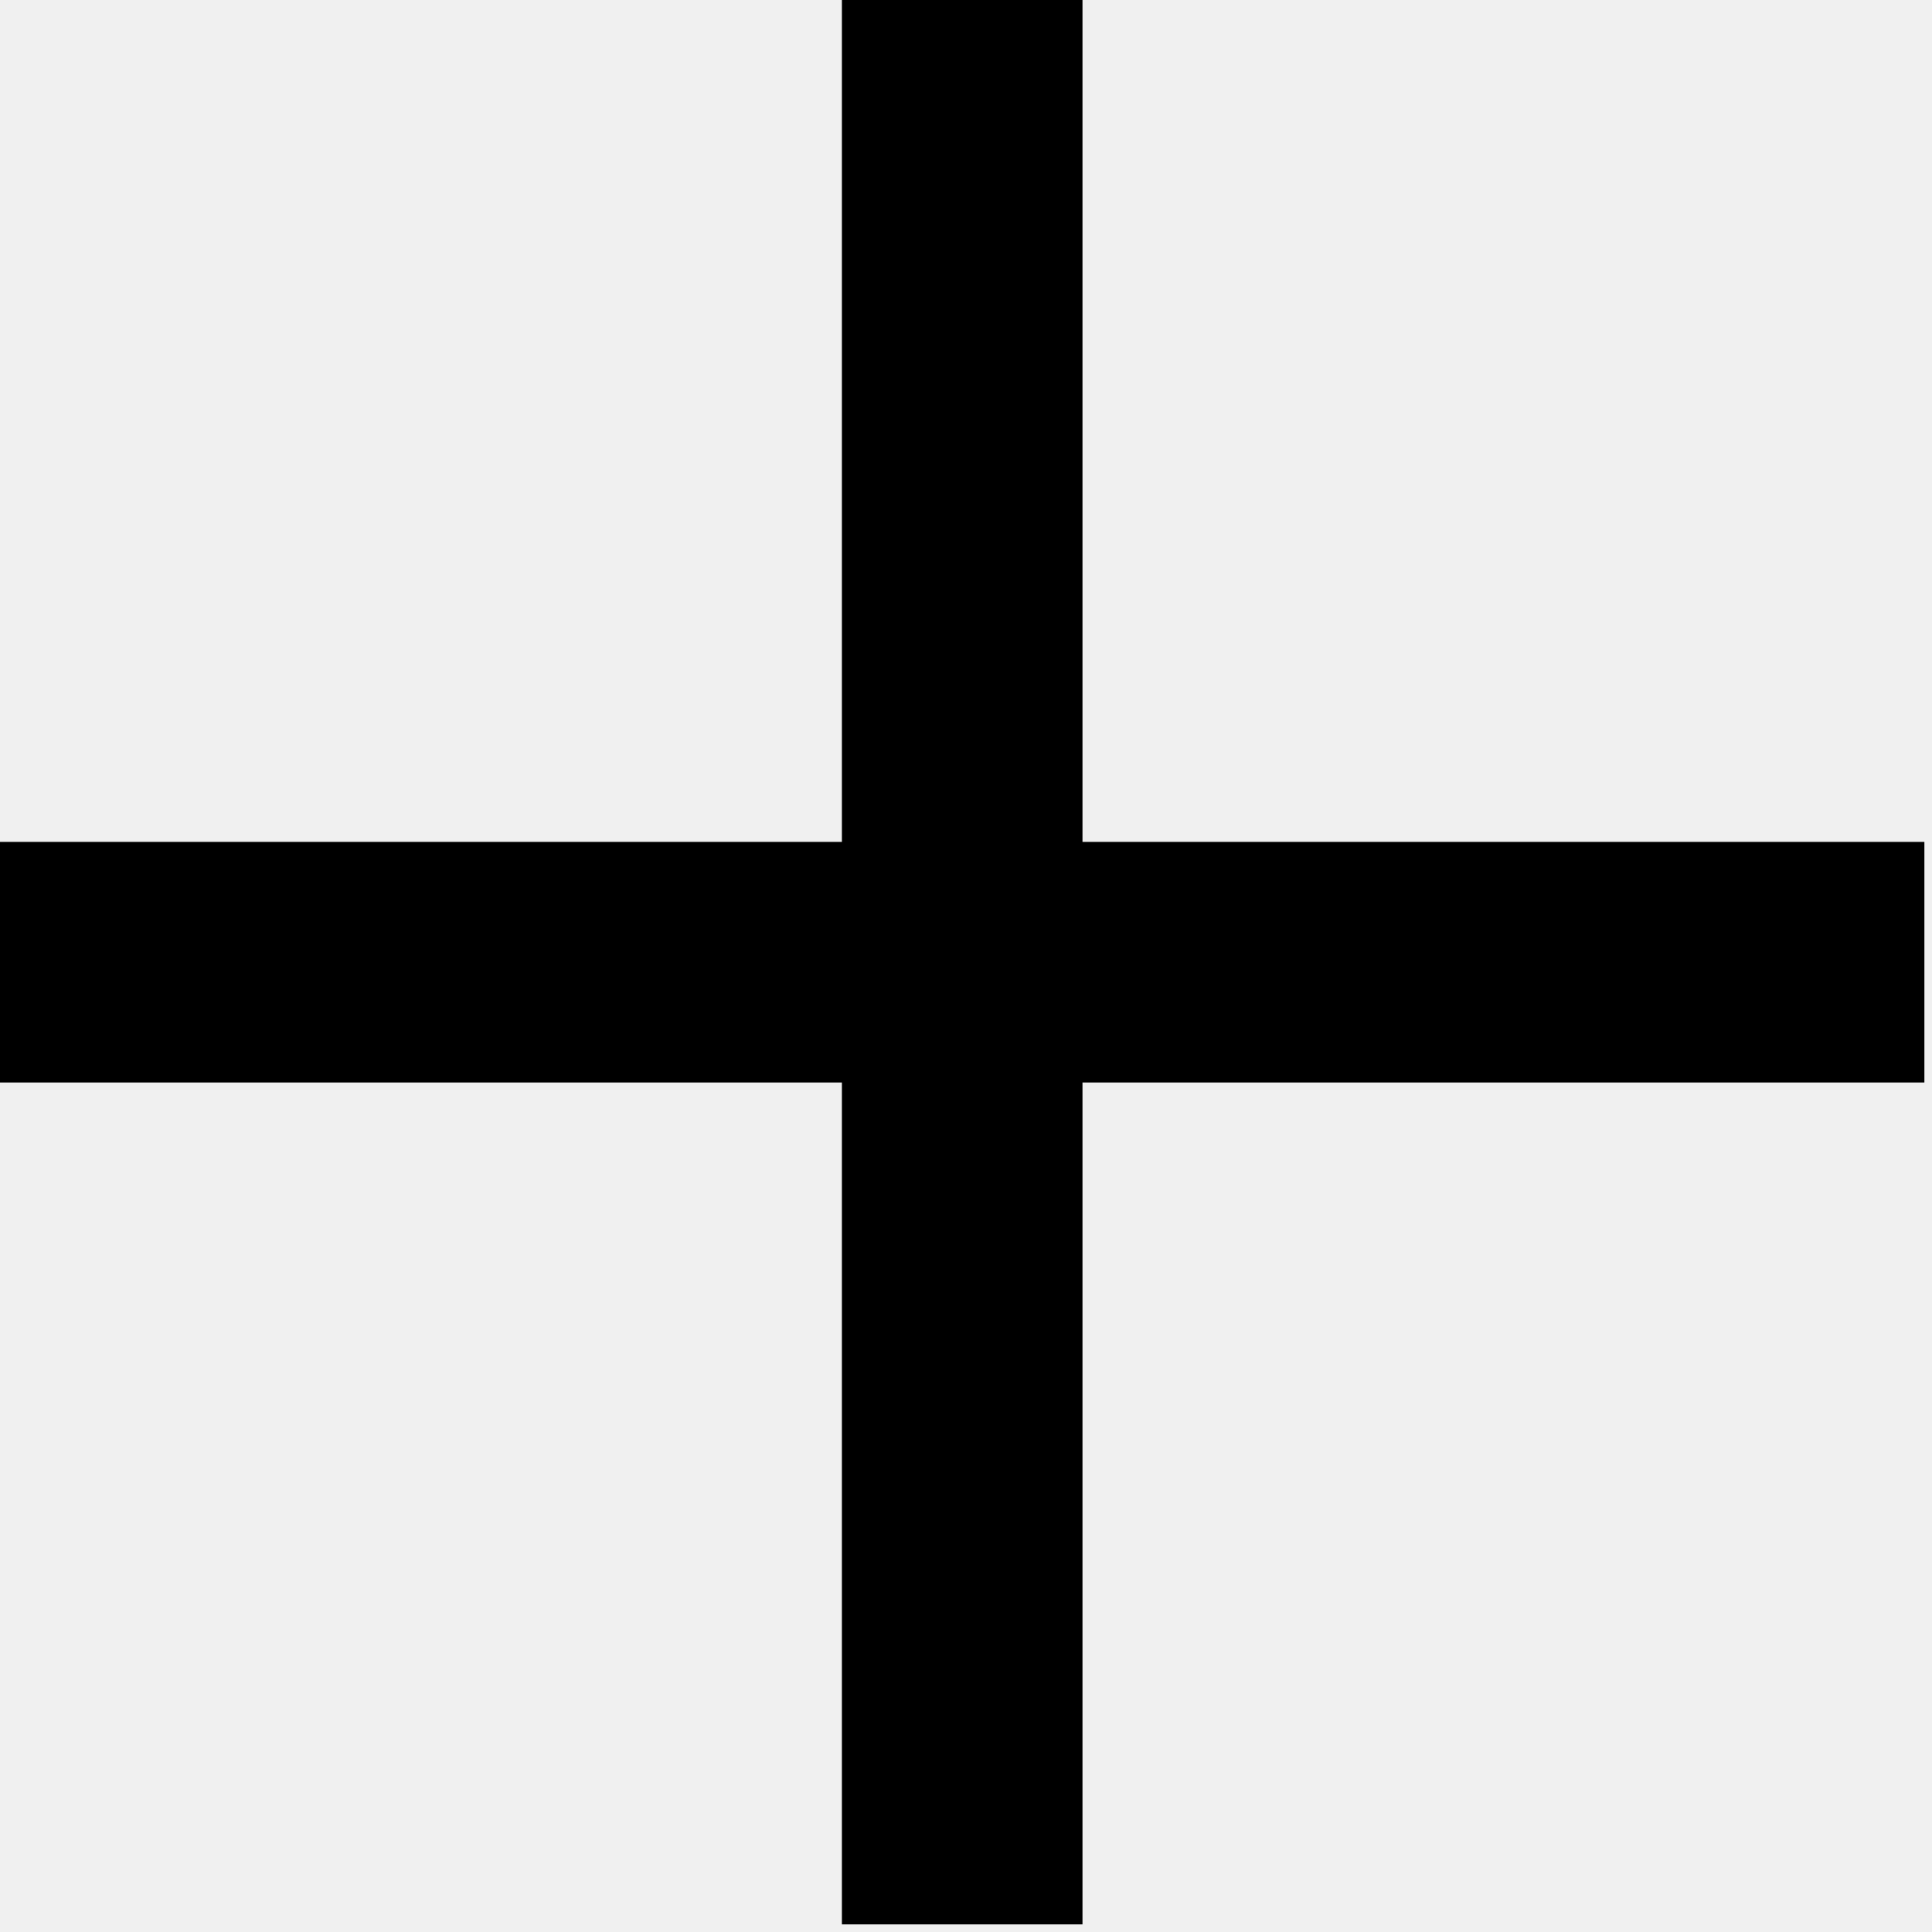
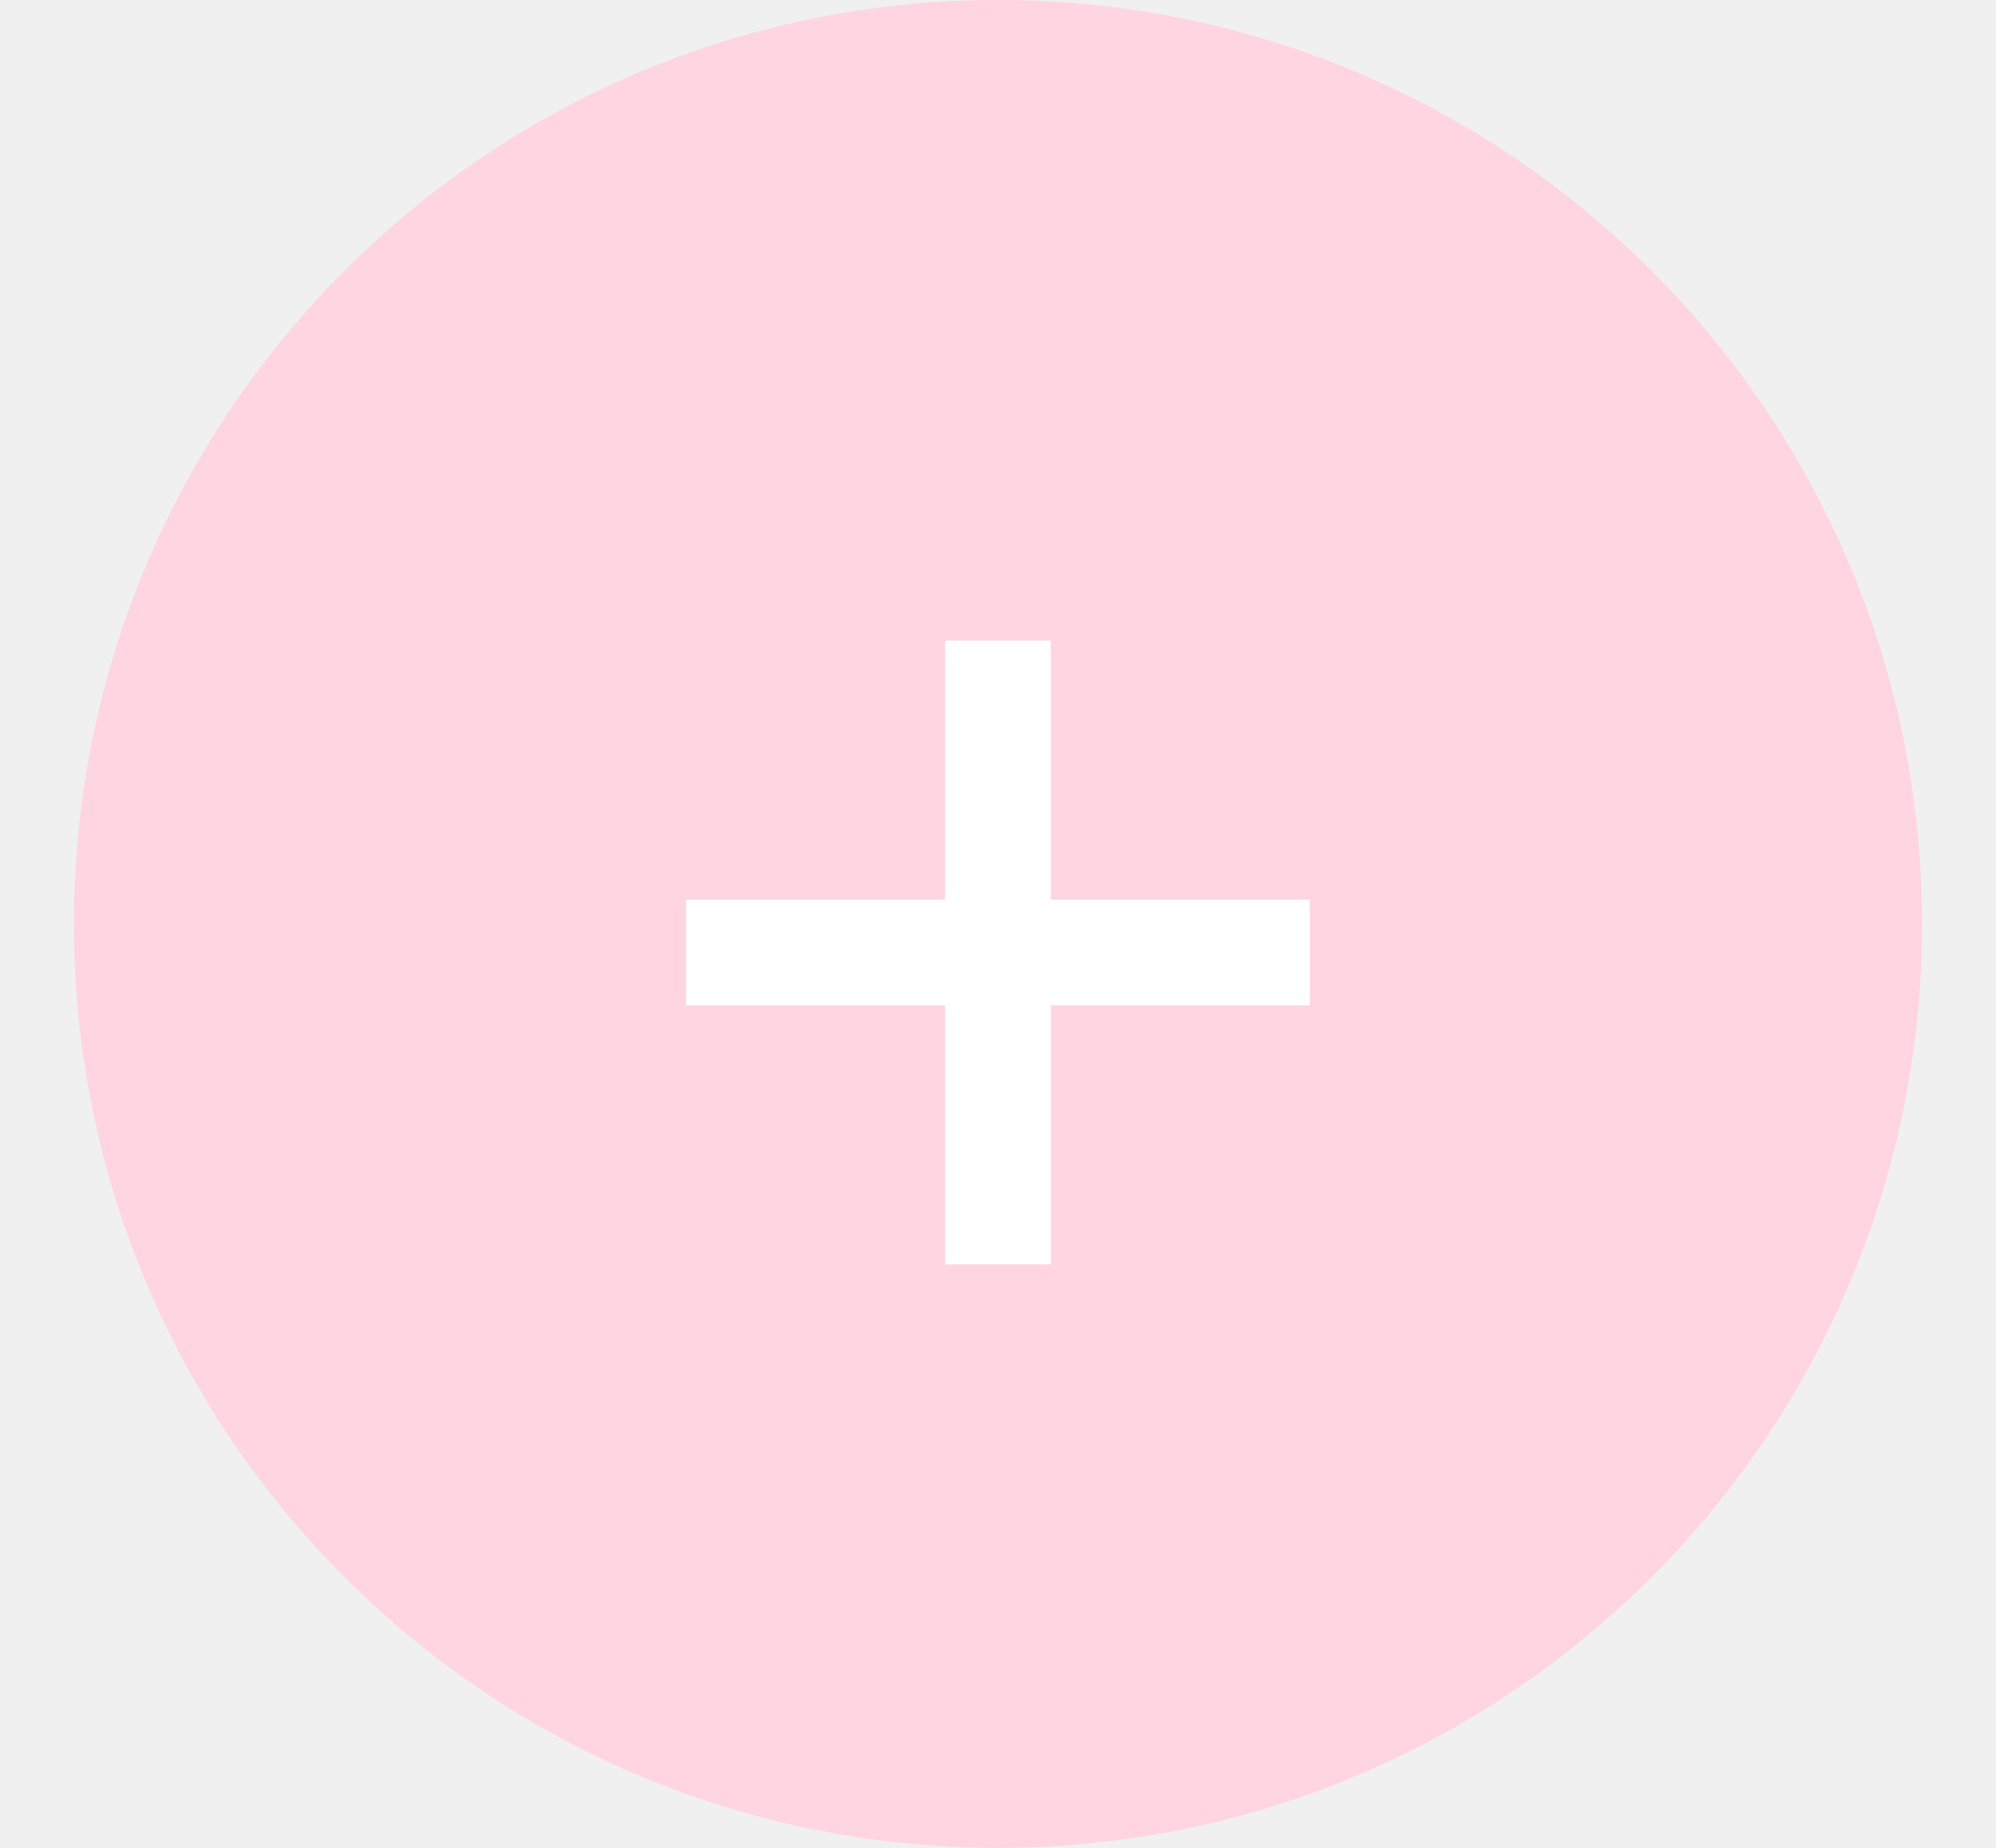
- <svg xmlns="http://www.w3.org/2000/svg" width="17" height="17" viewBox="0 0 17 17" fill="none">
-   <path d="M7.408 0H9.525V7.408H16.933V9.525H9.525V16.933H7.408V9.525H0V7.408H7.408V0Z" fill="black" />
+ <svg xmlns="http://www.w3.org/2000/svg" width="54" height="50" viewBox="0 0 54 50" fill="none">
+   <circle cx="27" cy="25" r="25" fill="#FFD5E1" />
+   <path d="M25.567 34.21V17.335H28.43V34.21H25.567ZM18.561 27.204V24.341H35.436V27.204H18.561Z" fill="white" />
</svg>
